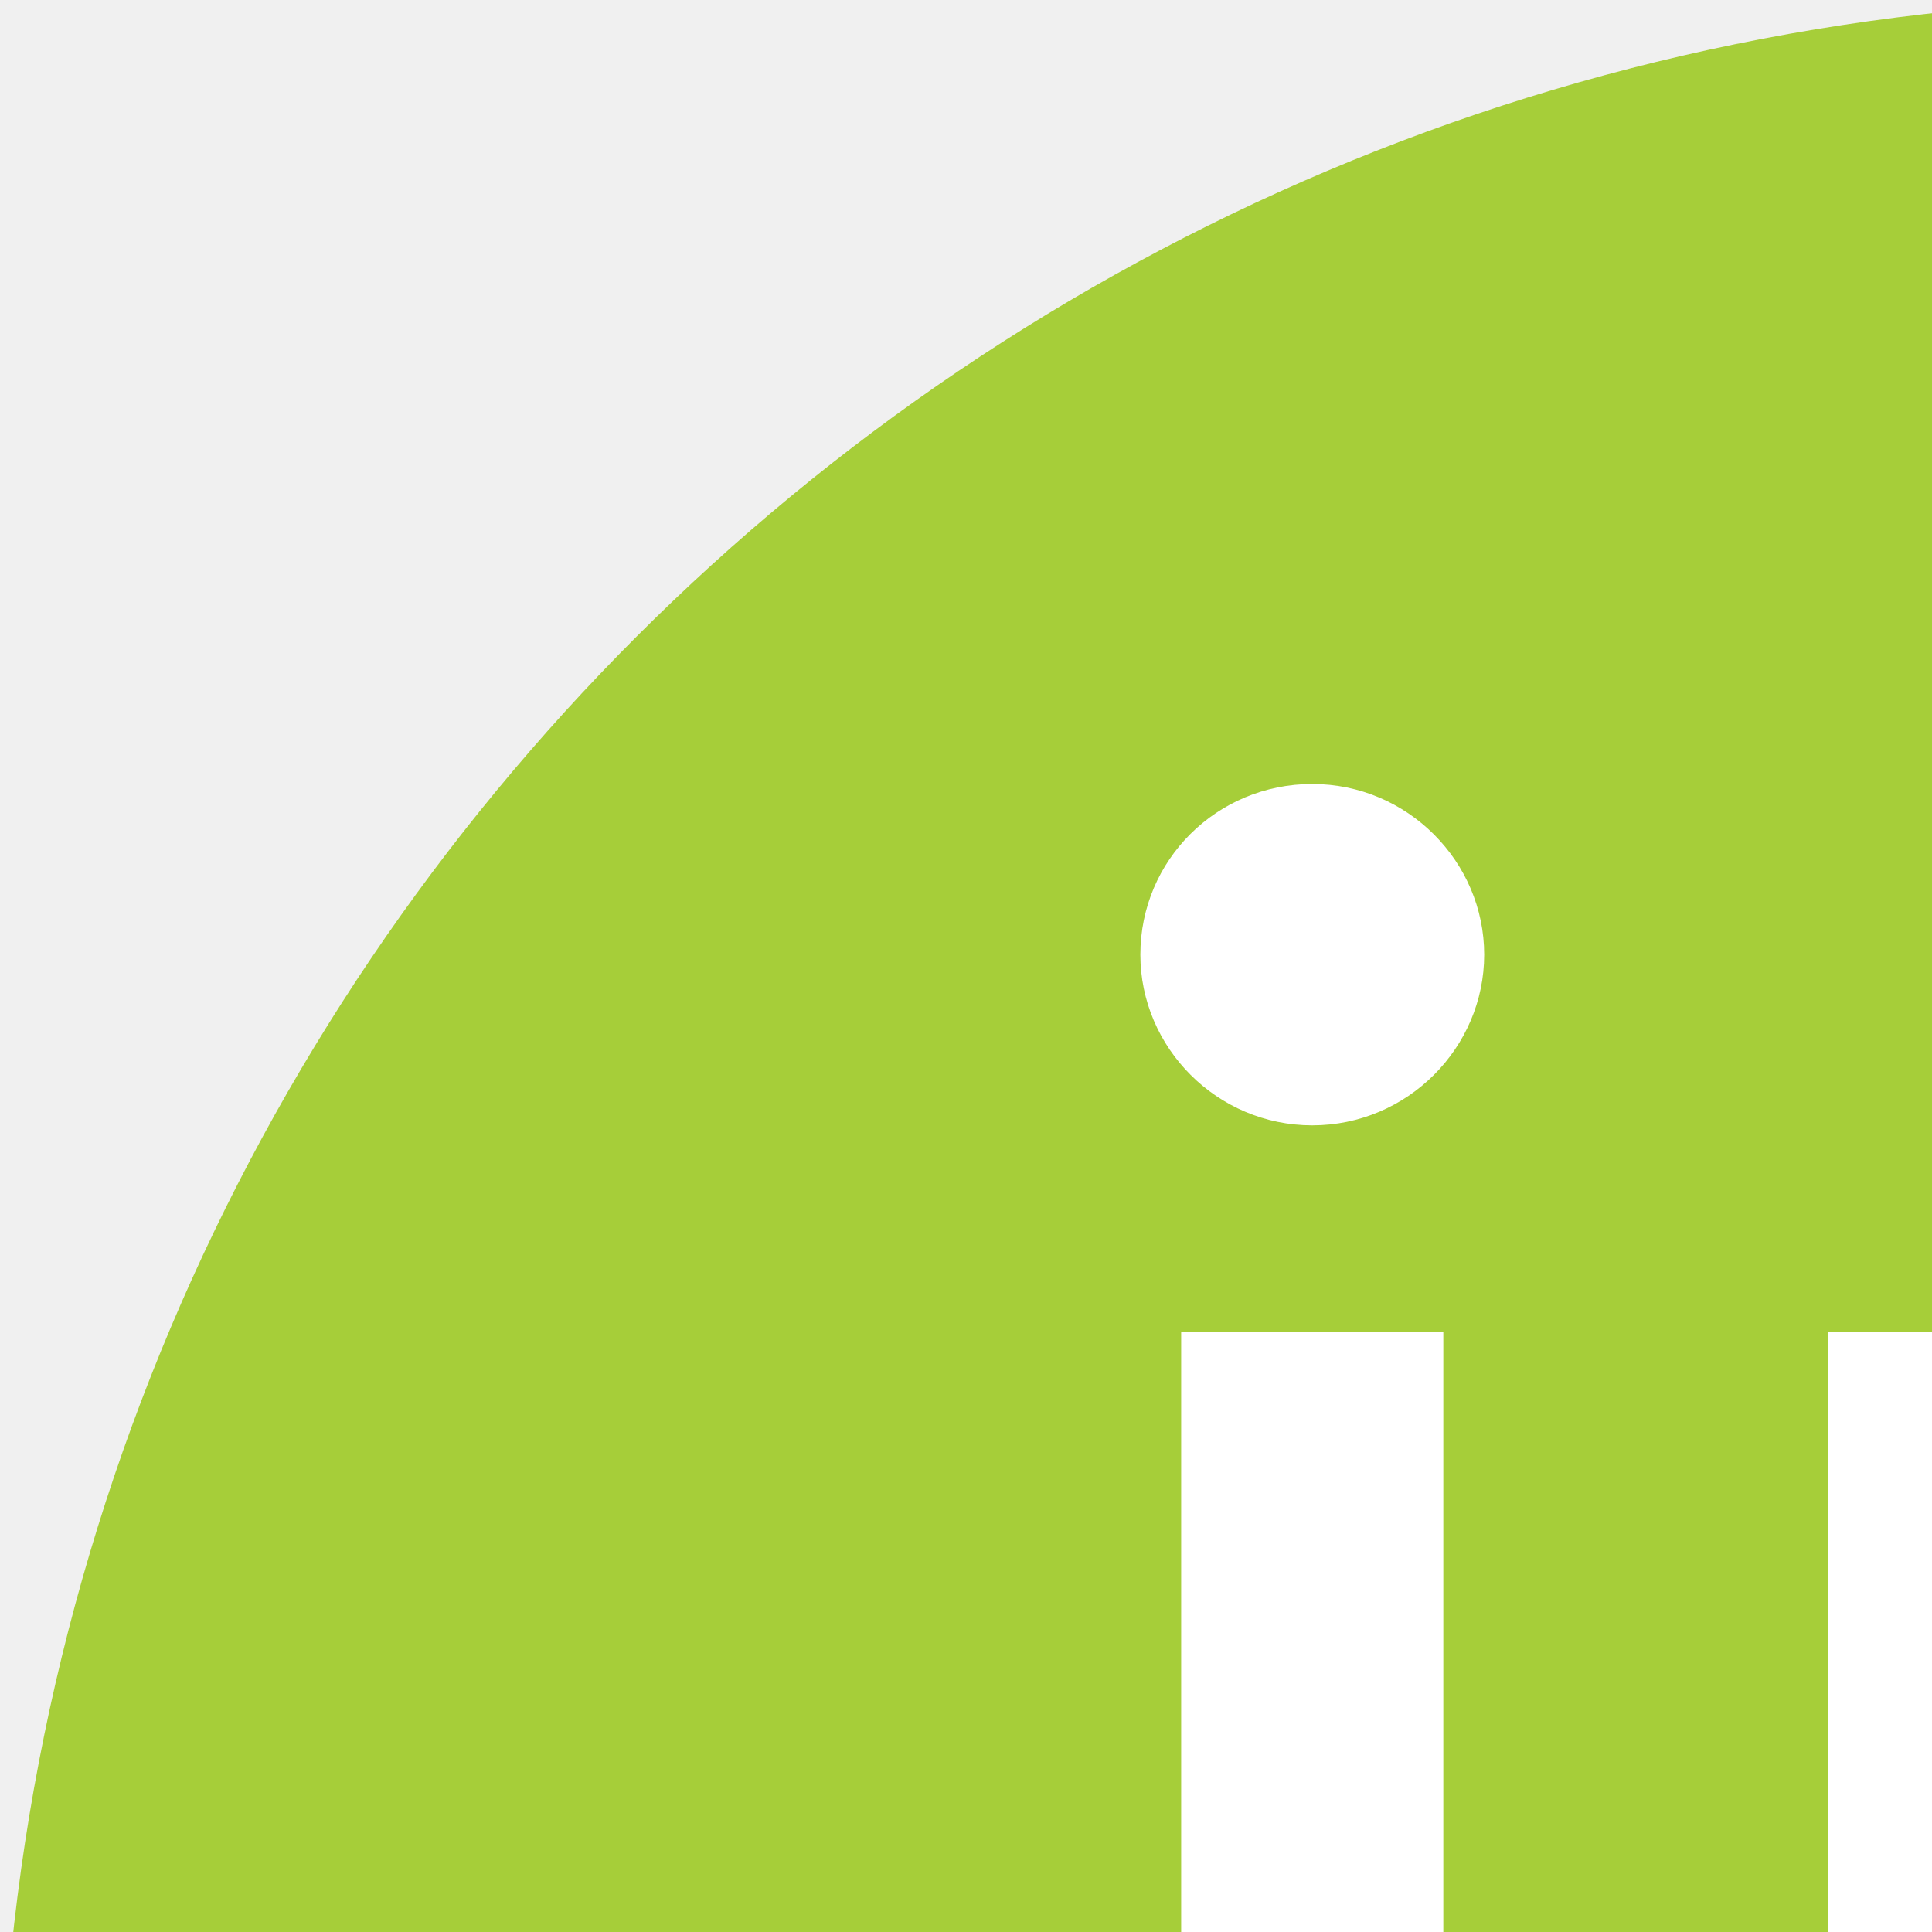
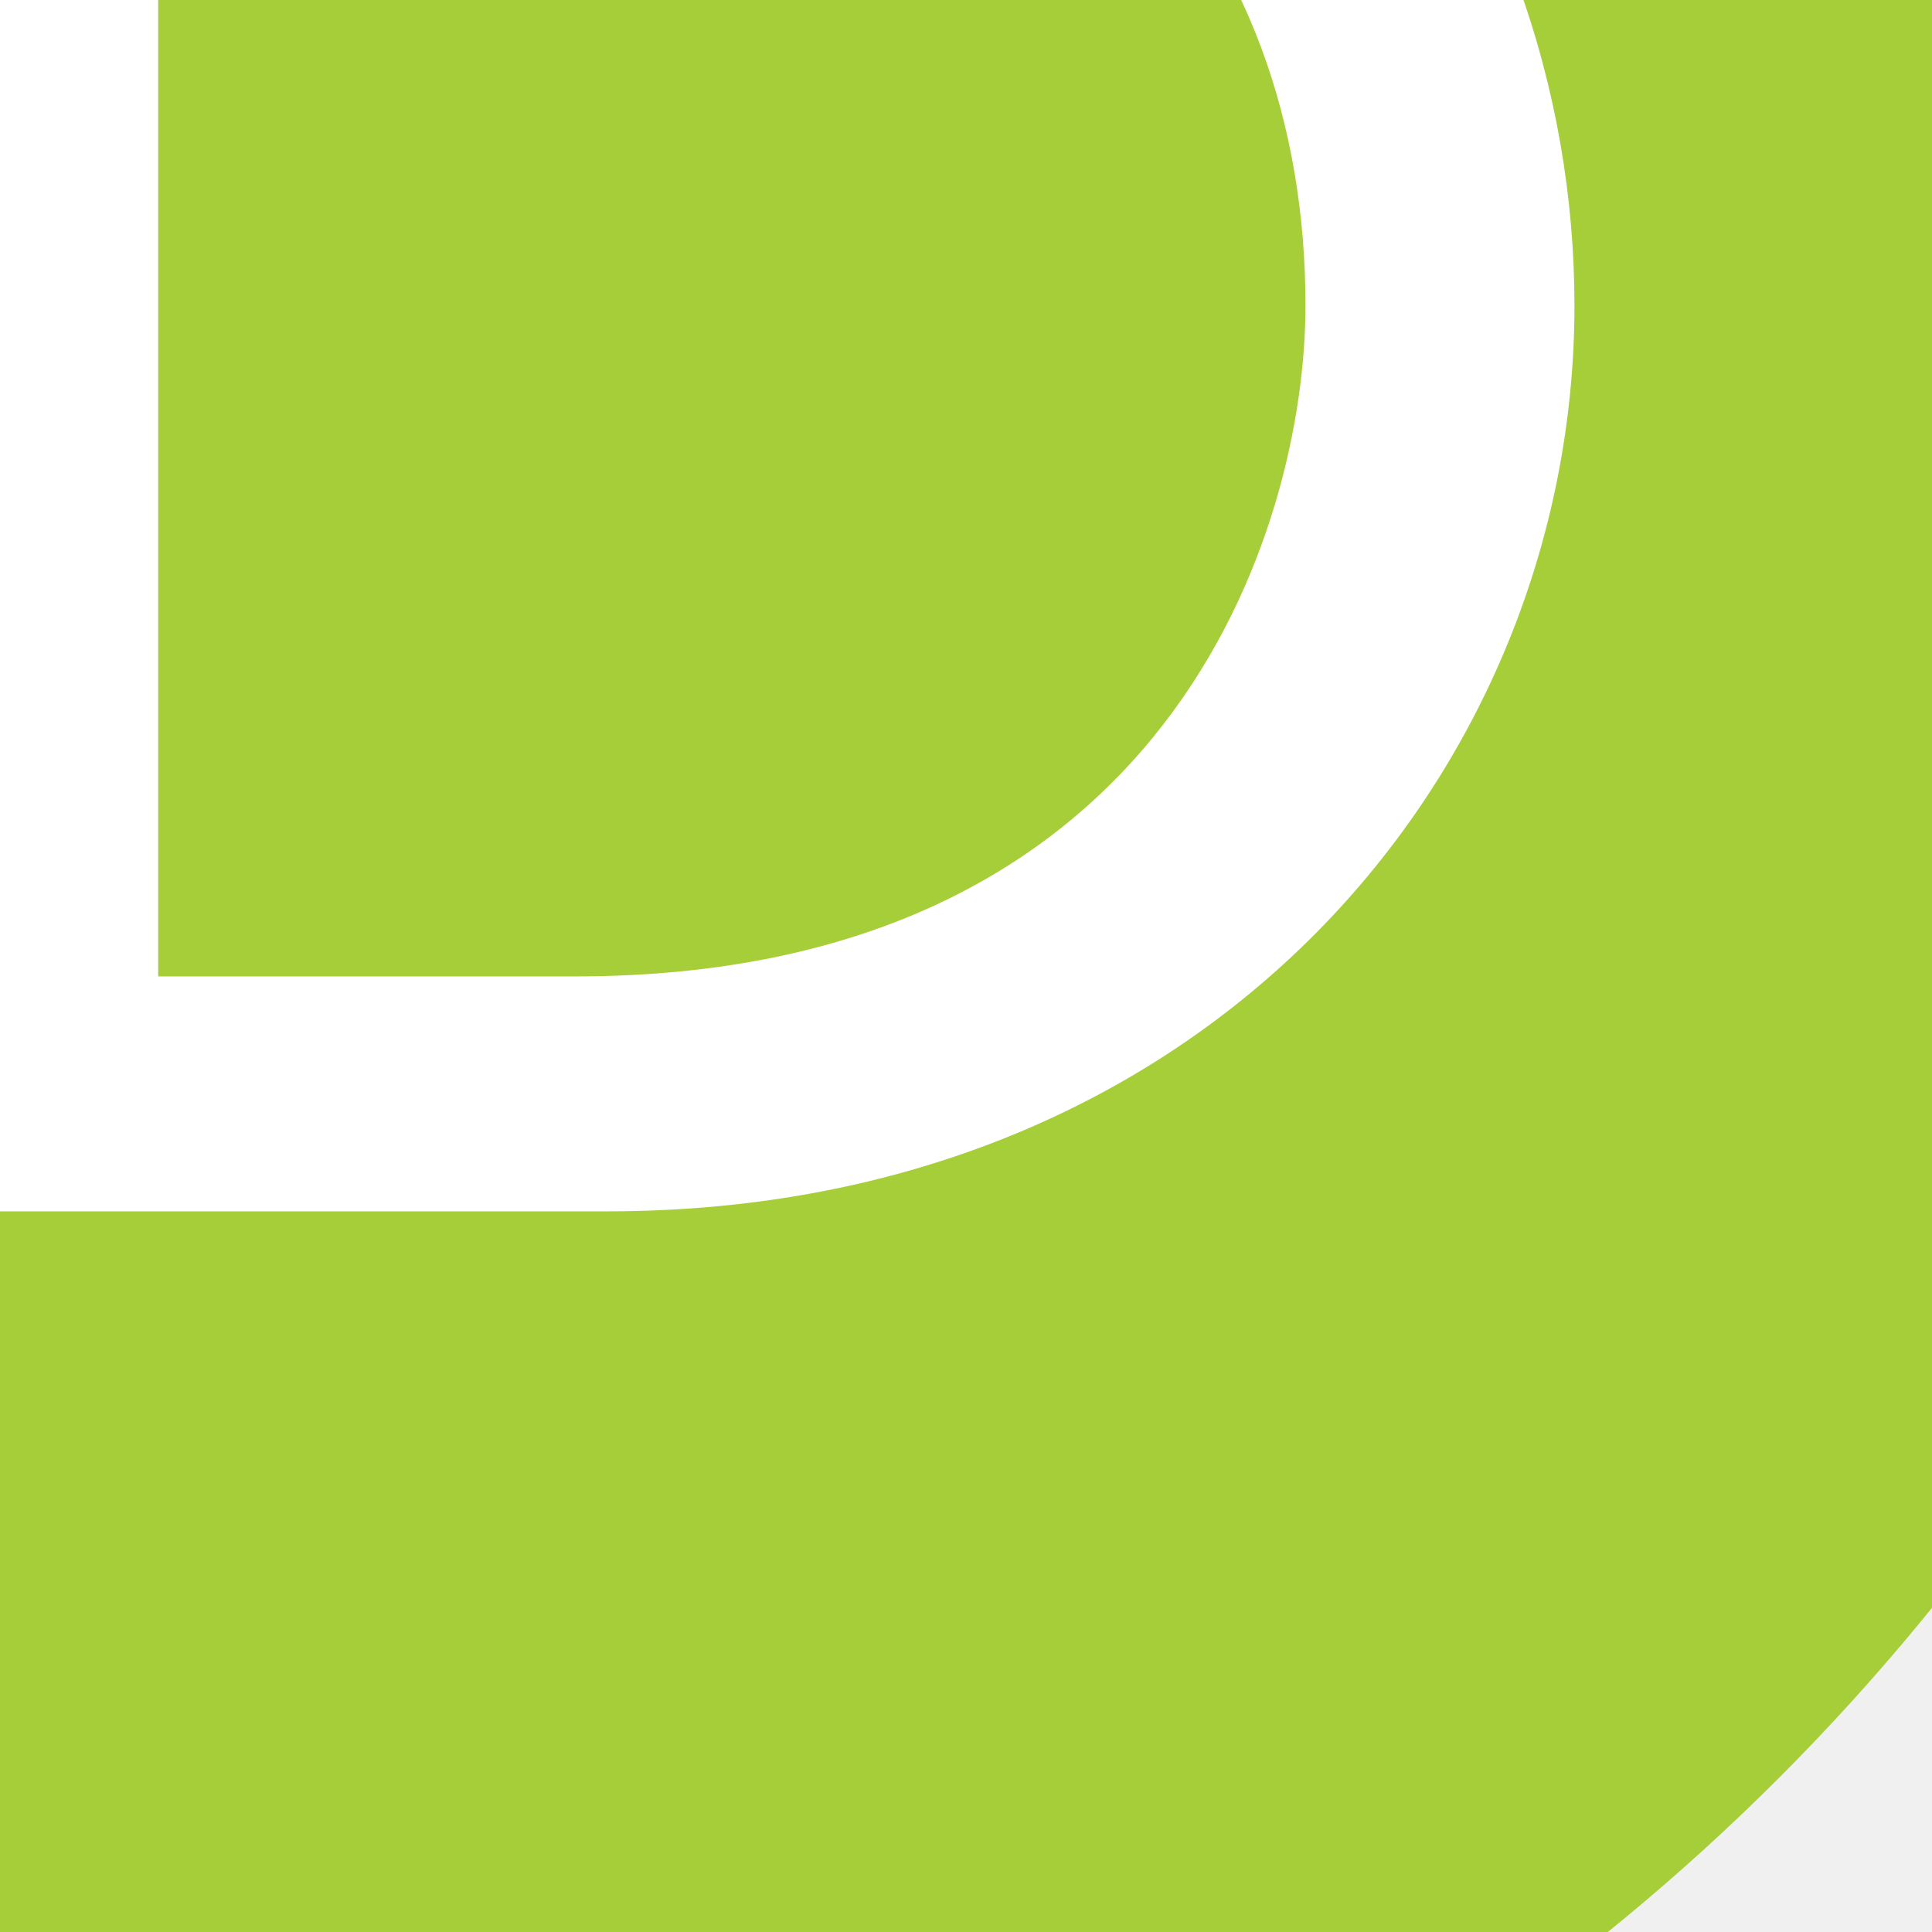
- <svg xmlns="http://www.w3.org/2000/svg" width="32px" height="32px" viewBox="0 0 32 32" version="1.1">
+ <svg xmlns="http://www.w3.org/2000/svg" width="32px" height="32px" viewBox="32 32 32 32" version="1.1">
  <g id="Symbols" stroke="none" stroke-width="1" fill="none" fill-rule="evenodd">
    <g id="hero" transform="translate(-924, -72)" fill-rule="nonzero">
      <g id="Group-4">
        <g id="vector_iD_icon" transform="translate(924, 72)">
          <path d="M72,36 C72,55.884 55.884,72 36,72 C16.116,72 0,55.884 0,36 C0,16.116 16.116,0 36,0 C55.884,0 72,16.116 72,36 Z" id="Path" fill="#A6CE39" />
          <g id="Group" transform="translate(18.86897, 12.91034)" fill="#FFFFFF">
            <polygon id="Path" points="5.037 39.125 0.695 39.125 0.695 9.144 5.037 9.144 5.037 22.693 5.037 39.125" />
            <path d="M11.409,9.144 L23.138,9.144 C34.303,9.144 39.209,17.066 39.209,24.149 C39.209,31.847 33.147,39.153 23.194,39.153 L11.409,39.153 L11.409,9.144 Z M15.751,35.262 L22.659,35.262 C32.499,35.262 34.754,27.844 34.754,24.149 C34.754,18.13 30.892,13.035 22.433,13.035 L15.751,13.035 L15.751,35.262 Z" id="Shape" />
            <path d="M5.714,2.902 C5.714,4.441 4.445,5.729 2.866,5.729 C1.288,5.729 0.019,4.441 0.019,2.902 C0.019,1.334 1.288,0.075 2.866,0.075 C4.445,0.075 5.714,1.362 5.714,2.902 Z" id="Path" />
          </g>
        </g>
      </g>
    </g>
  </g>
</svg>
